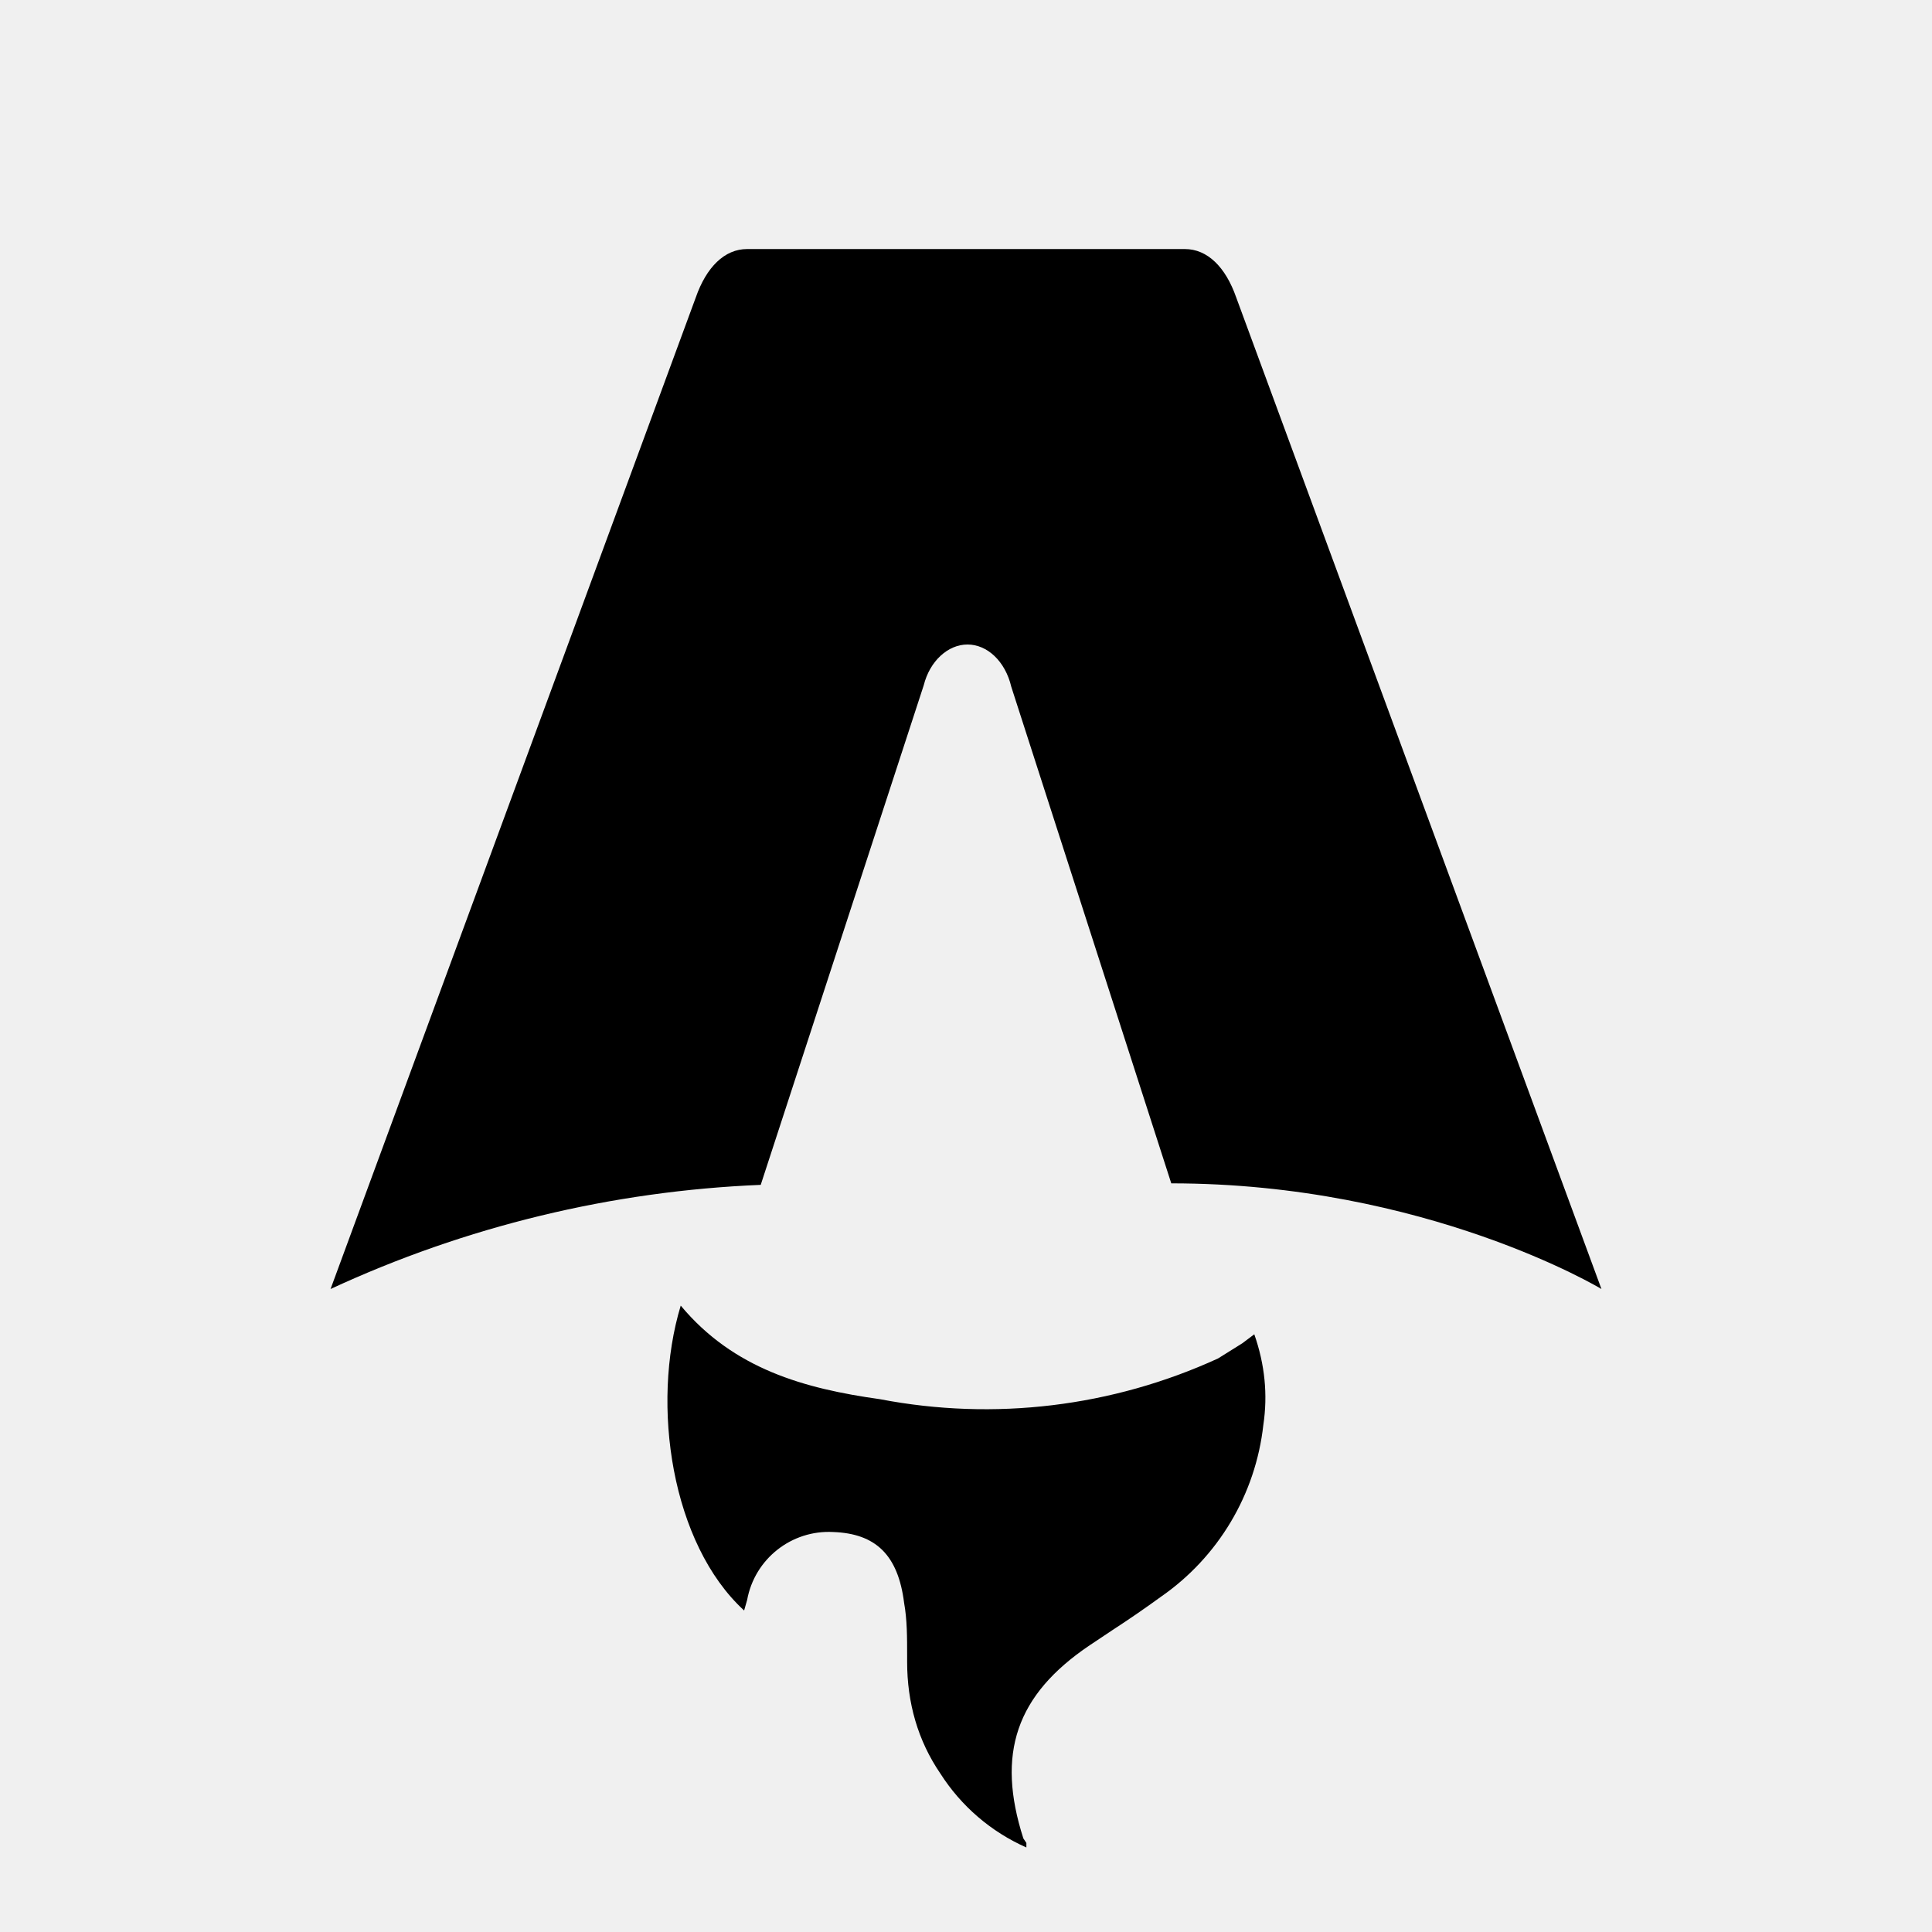
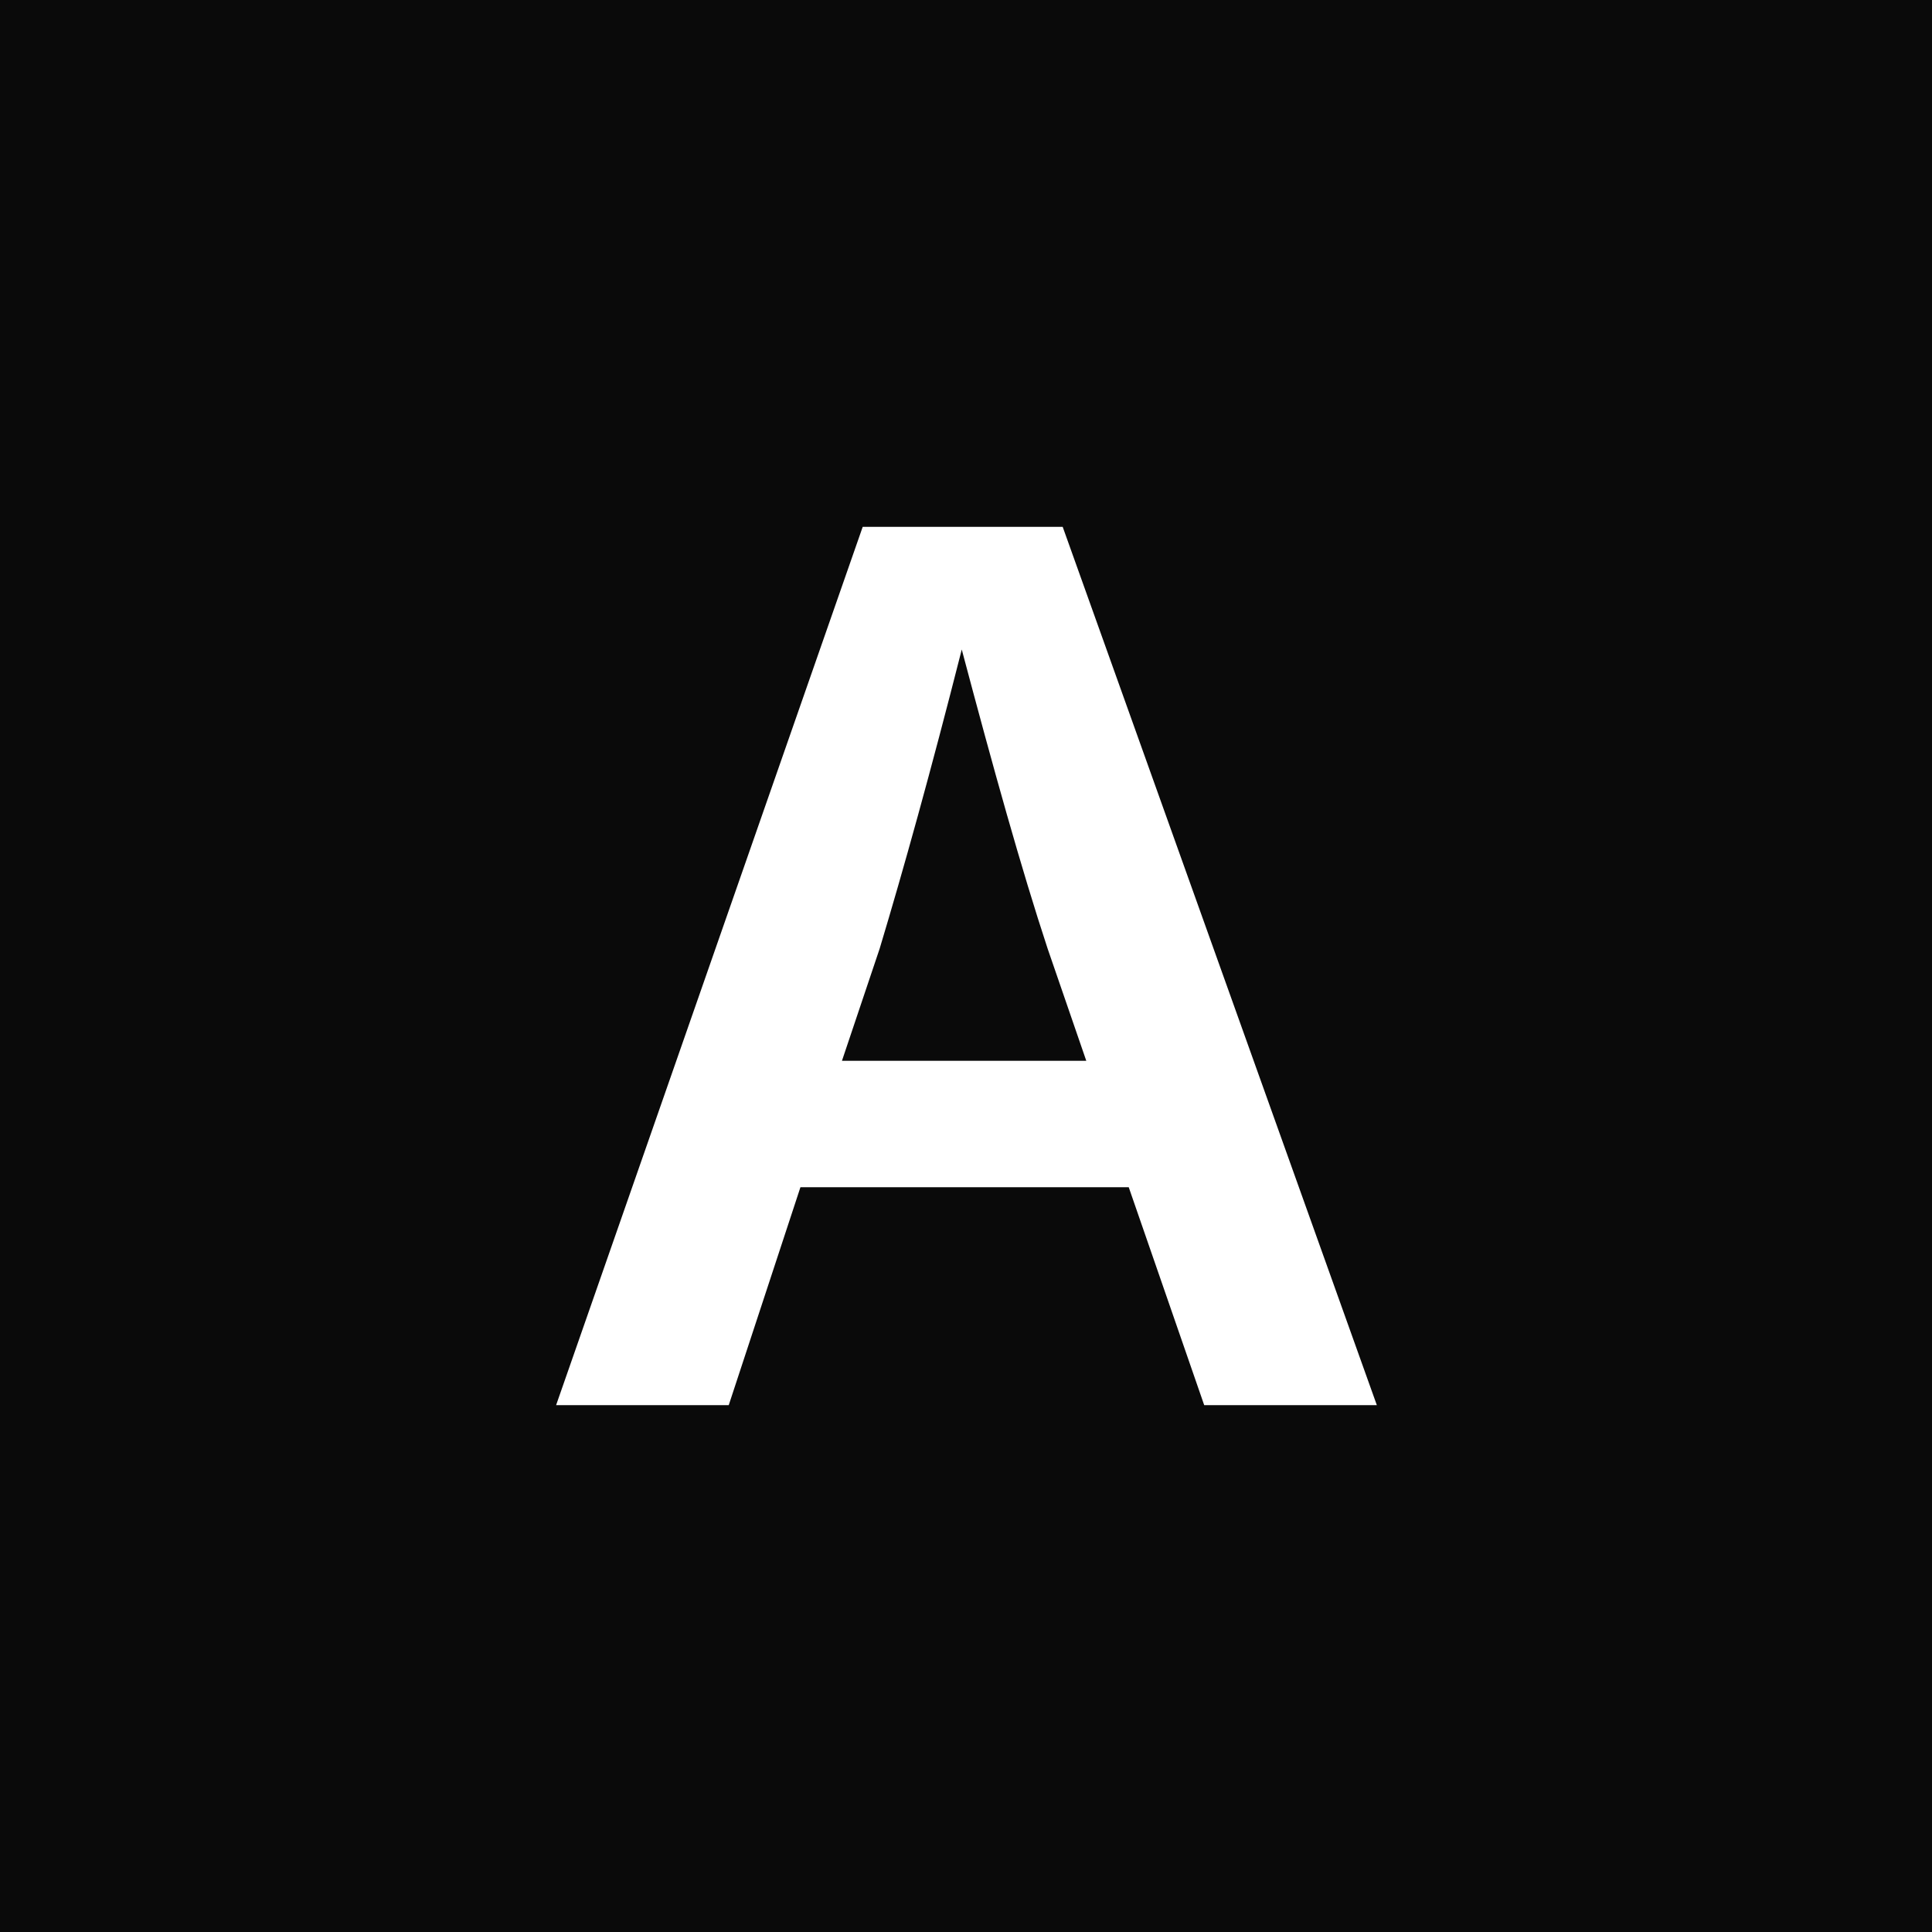
- <svg xmlns="http://www.w3.org/2000/svg" fill="none" viewBox="0 0 128 128">
-   <path d="M50.4 78.5a75.1 75.1 0 0 0-28.5 6.9l24.2-65.7c.7-2 1.9-3.2 3.4-3.2h29c1.5 0 2.7 1.2 3.4 3.2l24.2 65.7s-11.6-7-28.5-7L67 45.5c-.4-1.7-1.6-2.8-2.9-2.8-1.3 0-2.5 1.1-2.9 2.7L50.4 78.5Zm-1.1 28.2Zm-4.2-20.2c-2 6.6-.6 15.8 4.2 20.2a17.5 17.5 0 0 1 .2-.7 5.5 5.5 0 0 1 5.7-4.5c2.8.1 4.3 1.5 4.7 4.7.2 1.1.2 2.3.2 3.5v.4c0 2.7.7 5.2 2.2 7.4a13 13 0 0 0 5.7 4.9v-.3l-.2-.3c-1.8-5.6-.5-9.5 4.4-12.8l1.5-1a73 73 0 0 0 3.2-2.2 16 16 0 0 0 6.8-11.4c.3-2 .1-4-.6-6l-.8.6-1.6 1a37 37 0 0 1-22.4 2.7c-5-.7-9.7-2-13.2-6.2Z" />
-   <style>
-         path { fill: #000; }
-         @media (prefers-color-scheme: dark) {
-             path { fill: #FFF; }
-         }
-     </style>
+ <svg xmlns="http://www.w3.org/2000/svg" viewBox="0 0 32 32">
+   <rect width="32" height="32" fill="#0a0a0a" />
+   <text x="50%" y="50%" dominant-baseline="central" text-anchor="middle" font-family="Inter, system-ui, sans-serif" font-weight="600" font-size="20" fill="white">A</text>
</svg>
